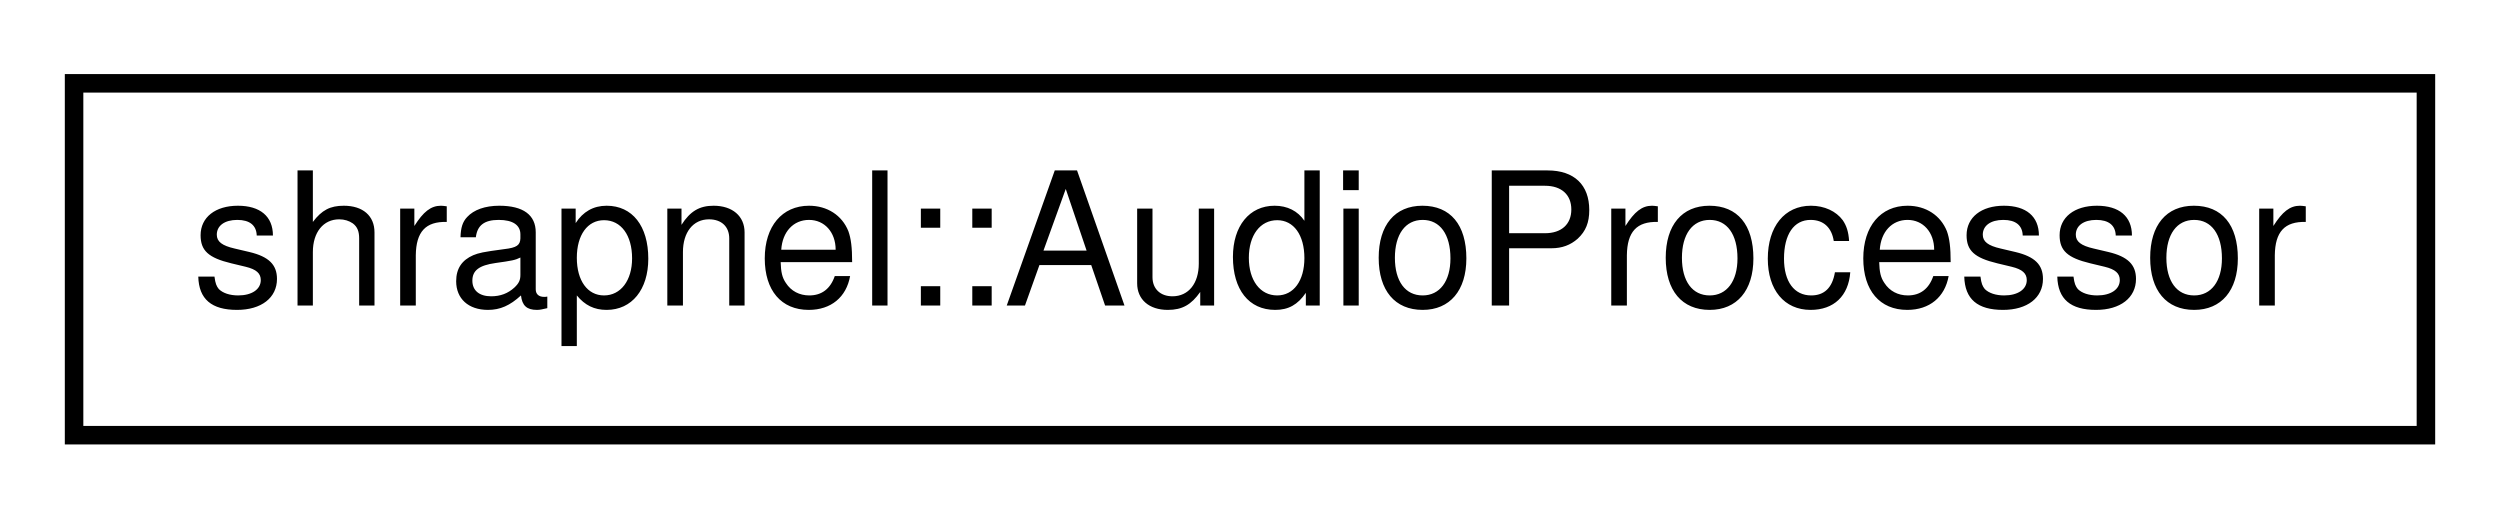
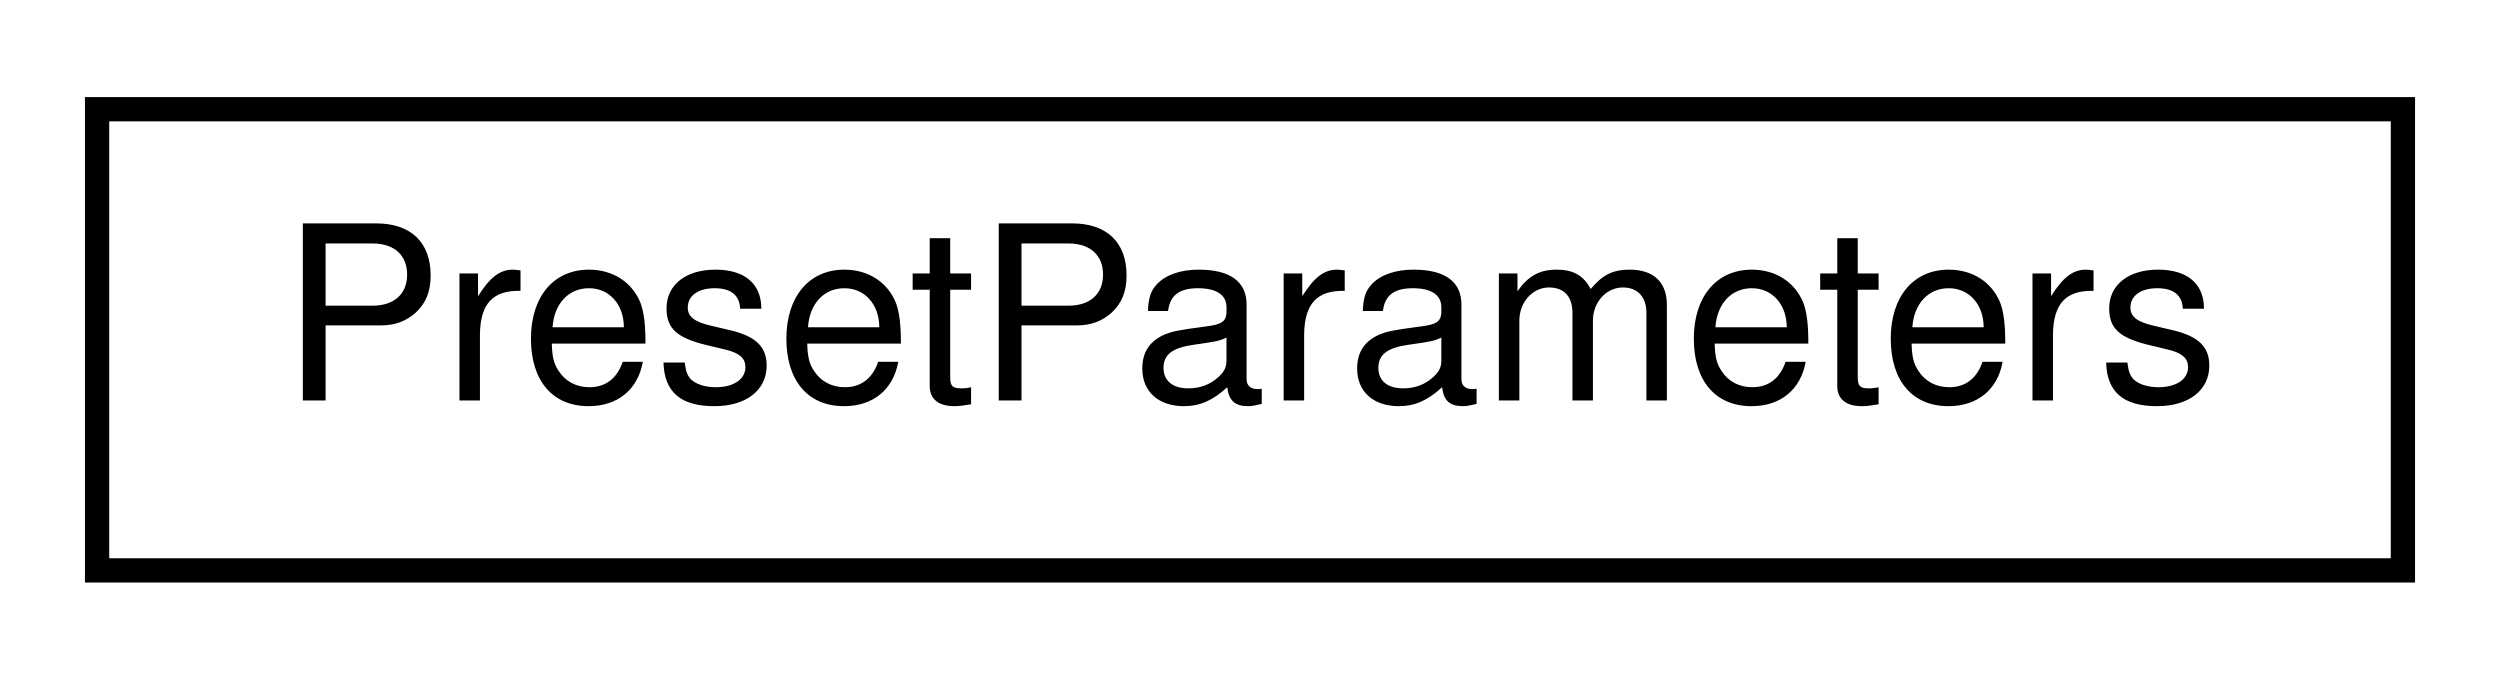
- <svg xmlns="http://www.w3.org/2000/svg" xmlns:xlink="http://www.w3.org/1999/xlink" width="135pt" height="28pt" viewBox="0.00 0.00 135.00 28.00">
+ <svg xmlns="http://www.w3.org/2000/svg" xmlns:xlink="http://www.w3.org/1999/xlink" width="103pt" height="28pt" viewBox="0.00 0.00 103.00 28.00">
  <g id="graph0" class="graph" transform="scale(1 1) rotate(0) translate(4 24)">
    <g id="node1" class="node">
      <g id="a_node1">
-         <a xlink:href="classshrapnel_1_1AudioProcessor.html" target="_top" xlink:title=" ">
-           <polygon fill="none" stroke="black" points="0,-0.5 0,-19.5 127,-19.5 127,-0.5 0,-0.5" />
-           <text text-anchor="middle" x="63.5" y="-7.5" font-family="Helvetica,sans-Serif" font-size="10.00">shrapnel::AudioProcessor</text>
+         <a xlink:href="structPresetParameters.html" target="_top" xlink:title=" ">
+           <polygon fill="none" stroke="black" points="0,-0.5 0,-19.5 95,-19.5 95,-0.5 0,-0.5" />
+           <text text-anchor="middle" x="47.5" y="-7.5" font-family="Helvetica,sans-Serif" font-size="10.00">PresetParameters</text>
        </a>
      </g>
    </g>
  </g>
</svg>
